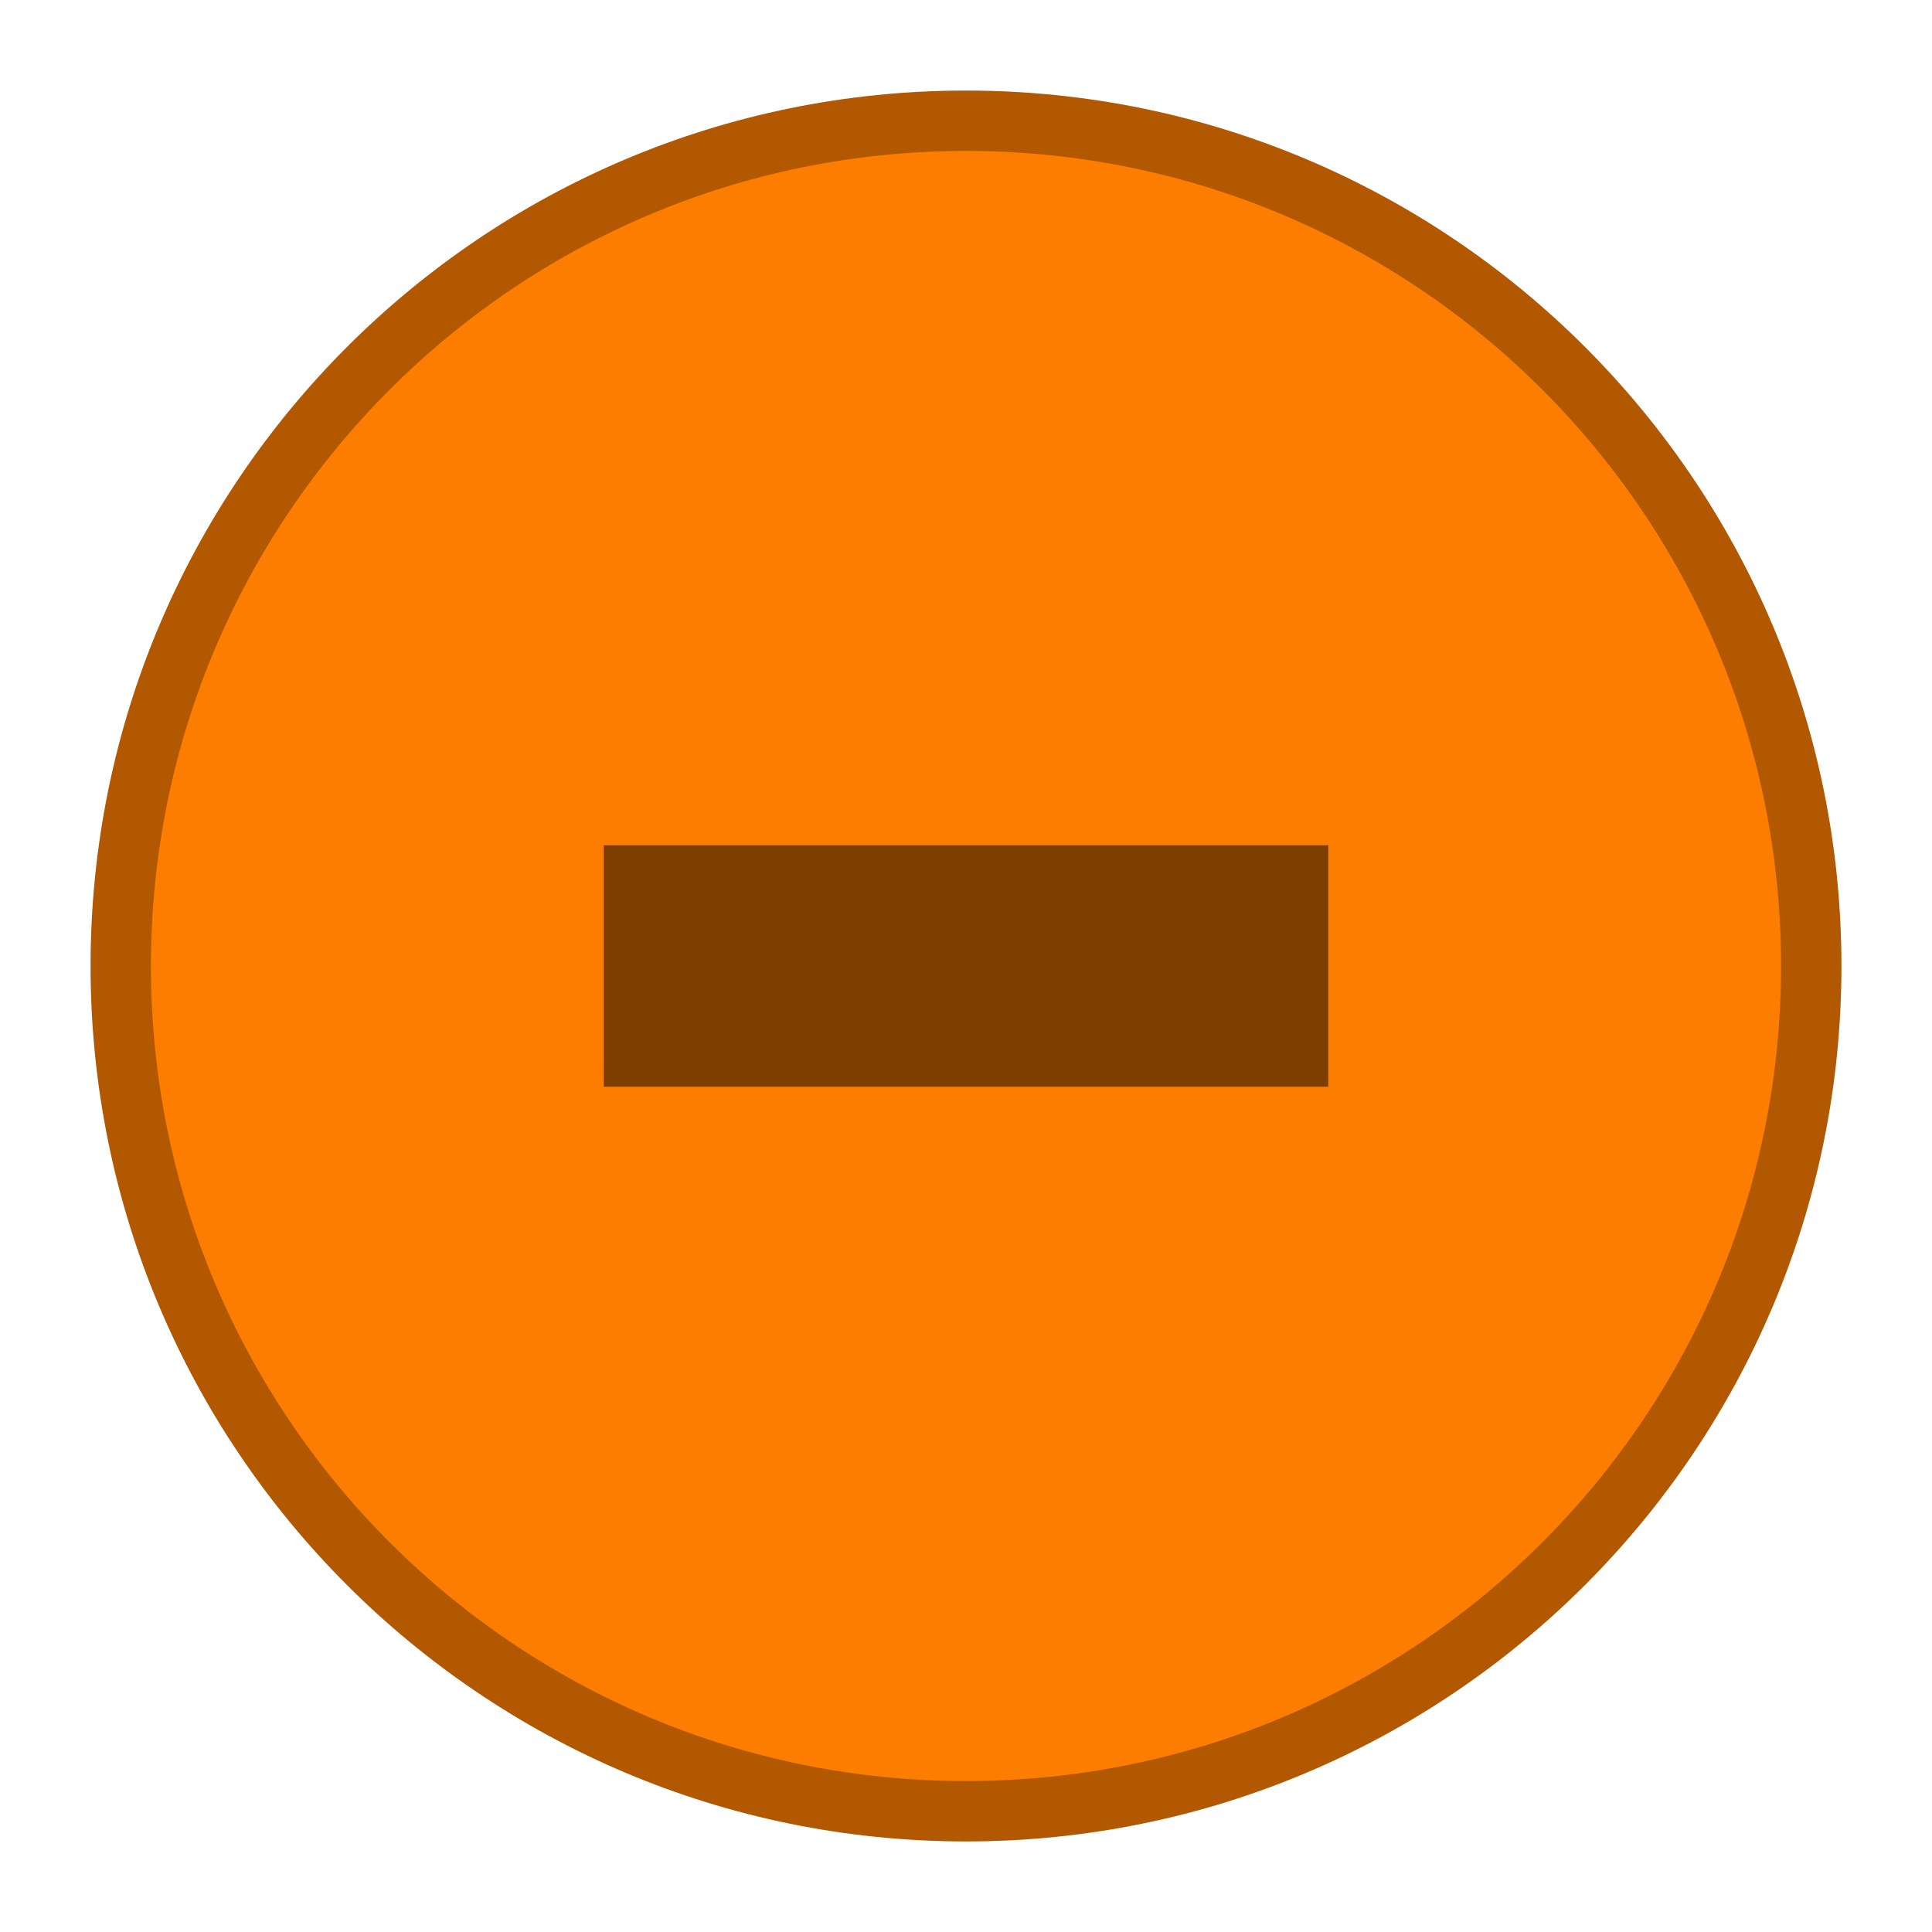
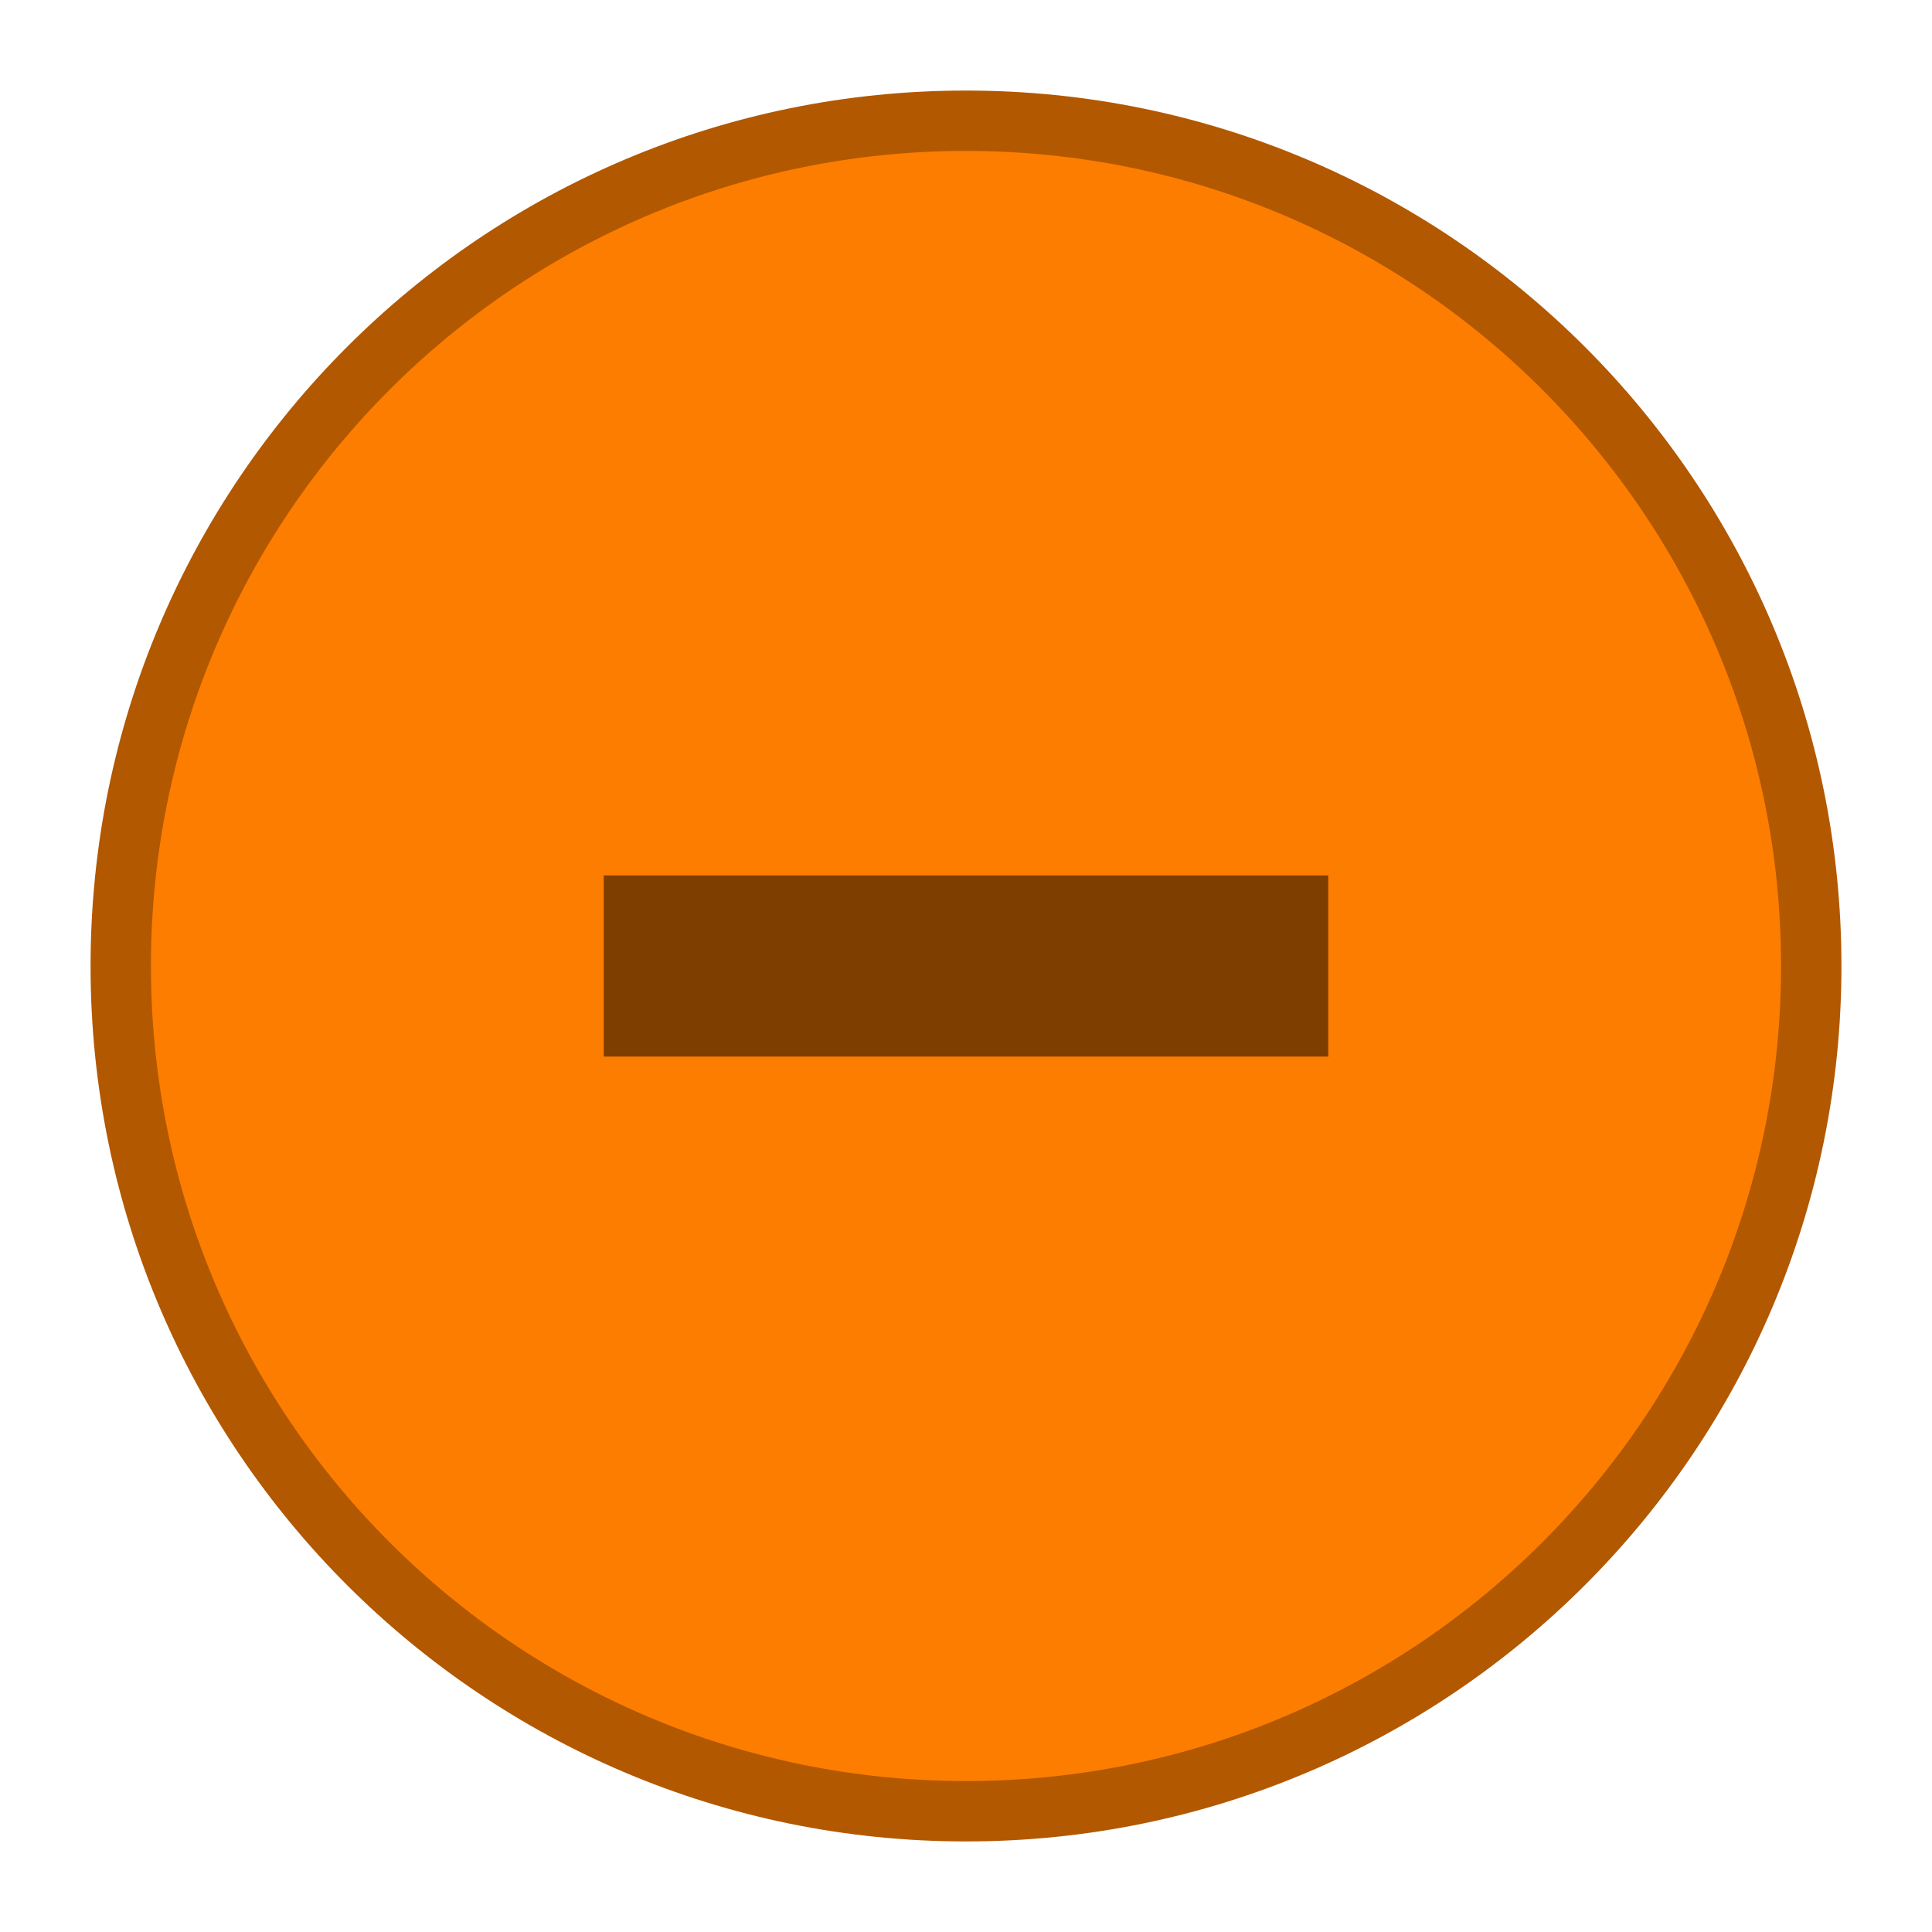
- <svg xmlns="http://www.w3.org/2000/svg" xmlns:xlink="http://www.w3.org/1999/xlink" id="svg1822" version="1.1" height="16" width="16">
+ <svg xmlns="http://www.w3.org/2000/svg" xmlns:xlink="http://www.w3.org/1999/xlink" id="svg1824" version="1.1" height="16" width="16">
  <defs id="defs64">
    <linearGradient id="app-menu">
      <stop id="stop2" offset="0" style="stop-color:#5ebdab" />
      <stop id="stop4" offset="1" style="stop-color:#19a187" />
    </linearGradient>
    <linearGradient id="close-button">
      <stop id="stop7" offset="0" style="stop-color:#e15e5e" />
      <stop id="stop9" offset="1" style="stop-color:#d41919" />
    </linearGradient>
    <linearGradient id="maximize-button">
      <stop id="stop12" offset="0" style="stop-color:#72a2f4" />
      <stop id="stop14" offset="1" style="stop-color:#367bf1" />
    </linearGradient>
    <linearGradient id="minimize-button">
      <stop id="stop17" offset="0" style="stop-color:#fea44c" />
      <stop id="stop19" offset="1" style="stop-color:#fd7d00" />
    </linearGradient>
    <linearGradient id="app-menu-dark">
      <stop id="stop22" offset="0" style="stop-color:#47b49f" />
      <stop id="stop24" offset="1" style="stop-color:#19a187" />
    </linearGradient>
    <linearGradient id="close-button-dark">
      <stop id="stop27" offset="0" style="stop-color:#dd4747" />
      <stop id="stop29" offset="1" style="stop-color:#d41919" />
    </linearGradient>
    <linearGradient id="maximize-button-dark">
      <stop id="stop32" offset="0" style="stop-color:#4a88f1" />
      <stop id="stop34" offset="1" style="stop-color:#367bf1" />
    </linearGradient>
    <linearGradient id="minimize-button-dark">
      <stop id="stop37" offset="0" style="stop-color:#fd9733" />
      <stop id="stop39" offset="1" style="stop-color:#fd7d00" />
    </linearGradient>
    <linearGradient xlink:href="#minimize-button" gradientUnits="userSpaceOnUse" y2="-177.63" y1="-177.63" x2="602" x1="588" id="linearGradient1827" />
    <linearGradient xlink:href="#maximize-button" gradientUnits="userSpaceOnUse" y2="-177.63" y1="-177.63" x2="631" x1="617" id="linearGradient1845" />
    <linearGradient xlink:href="#minimize-button-dark" gradientUnits="userSpaceOnUse" y2="-177.64" y1="-177.64" x2="602" x1="588" id="linearGradient1859" />
    <linearGradient xlink:href="#minimize-button-dark" gradientUnits="userSpaceOnUse" y2="99" y1="99" x2="381" x1="367" id="linearGradient1861" />
    <linearGradient xlink:href="#minimize-button-dark" gradientUnits="userSpaceOnUse" y2="116" y1="116" x2="381" x1="367" id="linearGradient1863" />
    <linearGradient xlink:href="#minimize-button" gradientUnits="userSpaceOnUse" y2="255" y1="255" x2="1383" x1="1369" id="linearGradient1865" />
    <linearGradient xlink:href="#minimize-button" gradientUnits="userSpaceOnUse" y2="99" y1="99" x2="139" x1="125" id="linearGradient1867" />
    <linearGradient xlink:href="#maximize-button-dark" gradientUnits="userSpaceOnUse" y2="116" y1="116" x2="401" x1="387" id="linearGradient1877" />
    <linearGradient xlink:href="#maximize-button-dark" gradientUnits="userSpaceOnUse" y2="99" y1="99" x2="401" x1="387" id="linearGradient1879" />
    <linearGradient xlink:href="#maximize-button" gradientUnits="userSpaceOnUse" y2="255" y1="255" x2="1383" x1="1369" id="linearGradient1881" />
    <linearGradient xlink:href="#maximize-button" gradientUnits="userSpaceOnUse" y2="99" y1="99" x2="159" x1="145" id="linearGradient1883" />
    <linearGradient xlink:href="#close-button" gradientUnits="userSpaceOnUse" y2="65" y1="65" x2="179" x1="165" id="linearGradient1891" />
    <linearGradient xlink:href="#close-button-dark" gradientUnits="userSpaceOnUse" y2="65" y1="65" x2="421" x1="407" id="linearGradient1901" />
    <linearGradient xlink:href="#close-button-dark" gradientUnits="userSpaceOnUse" y2="99" y1="99" x2="421" x1="407" id="linearGradient1903" />
    <linearGradient xlink:href="#close-button-dark" gradientUnits="userSpaceOnUse" y2="116" y1="116" x2="421" x1="407" id="linearGradient1905" />
    <linearGradient xlink:href="#close-button" gradientUnits="userSpaceOnUse" y2="255" y1="255" x2="1383" x1="1369" id="linearGradient1907" />
    <linearGradient xlink:href="#close-button" gradientUnits="userSpaceOnUse" y2="99" y1="99" x2="179" x1="165" id="linearGradient1909" />
    <linearGradient xlink:href="#app-menu" gradientUnits="userSpaceOnUse" y2="65" y1="65" x2="179" x1="165" id="linearGradient1916" />
    <linearGradient xlink:href="#app-menu" gradientUnits="userSpaceOnUse" gradientTransform="translate(20)" y2="99" y1="99" x2="179" x1="165" id="linearGradient2049" />
    <linearGradient xlink:href="#maximize-button-dark" gradientUnits="userSpaceOnUse" y2="-177.63" y1="-177.63" x2="631" x1="617" id="linearGradient1953" />
    <linearGradient xlink:href="#app-menu-dark" gradientUnits="userSpaceOnUse" gradientTransform="translate(20)" y2="99" y1="99" x2="179" x1="165" id="linearGradient1963" />
    <linearGradient xlink:href="#app-menu-dark" gradientUnits="userSpaceOnUse" y2="65" y1="65" x2="179" x1="165" id="linearGradient1967" />
-     <linearGradient y2="99" x2="179" y1="99" x1="165" gradientTransform="translate(20)" gradientUnits="userSpaceOnUse" id="linearGradient1828" xlink:href="#app-menu" />
-     <linearGradient y2="99" x2="179" y1="99" x1="165" gradientTransform="translate(20)" gradientUnits="userSpaceOnUse" id="linearGradient1830" xlink:href="#app-menu-dark" />
+     <linearGradient y2="99" x2="179" y1="99" x1="165" gradientTransform="translate(20)" gradientUnits="userSpaceOnUse" id="linearGradient1830" xlink:href="#app-menu" />
+     <linearGradient y2="99" x2="179" y1="99" x1="165" gradientTransform="translate(20)" gradientUnits="userSpaceOnUse" id="linearGradient1832" xlink:href="#app-menu-dark" />
  </defs>
-   <g id="g1820" transform="translate(-358,56.64)">
-     <g transform="translate(-126,129)" id="titlebutton-minimize-hover-darkest">
-       <g id="g1705" transform="translate(-781,-432.64)">
-         <path id="path1703" style="fill:#fd7d00;stroke:#b25800;stroke-width:0.5" d="m 374,92 c -3.866,0 -7,3.134 -7,7 0,3.866 3.134,7 7,7 3.866,0 7,-3.134 7,-7 0,-3.866 -3.134,-7 -7,-7 z" transform="translate(899,156)" />
-       </g>
-       <rect id="rect1707" style="fill:none" height="16" width="16" y="-185.64" x="484" />
-       <path id="path1709" style="color:#000000;text-indent:0;text-decoration:none;text-decoration-line:none;text-transform:none;opacity:0.5" d="m 489,-178.64 v 2 h 6 v -2 z" />
+   <g transform="translate(-484,185.64)" id="titlebutton-minimize-hover-darkest">
+     <g id="g1709" transform="translate(-781,-432.64)">
+       <path id="path1707" style="fill:#fd7d00;stroke:#b25800;stroke-width:0.5" d="m 374,92 c -3.866,0 -7,3.134 -7,7 0,3.866 3.134,7 7,7 3.866,0 7,-3.134 7,-7 0,-3.866 -3.134,-7 -7,-7 z" transform="translate(899,156)" />
    </g>
+     <rect id="rect1711" style="fill:none" height="16" width="16" y="-185.64" x="484" />
+     <path id="path1713" style="color:#000000;text-indent:0;text-decoration:none;text-decoration-line:none;text-transform:none;opacity:0.5;stroke-width:0.866" d="m 489,-178.39 v 1.5 h 6 v -1.5 z" />
  </g>
</svg>
